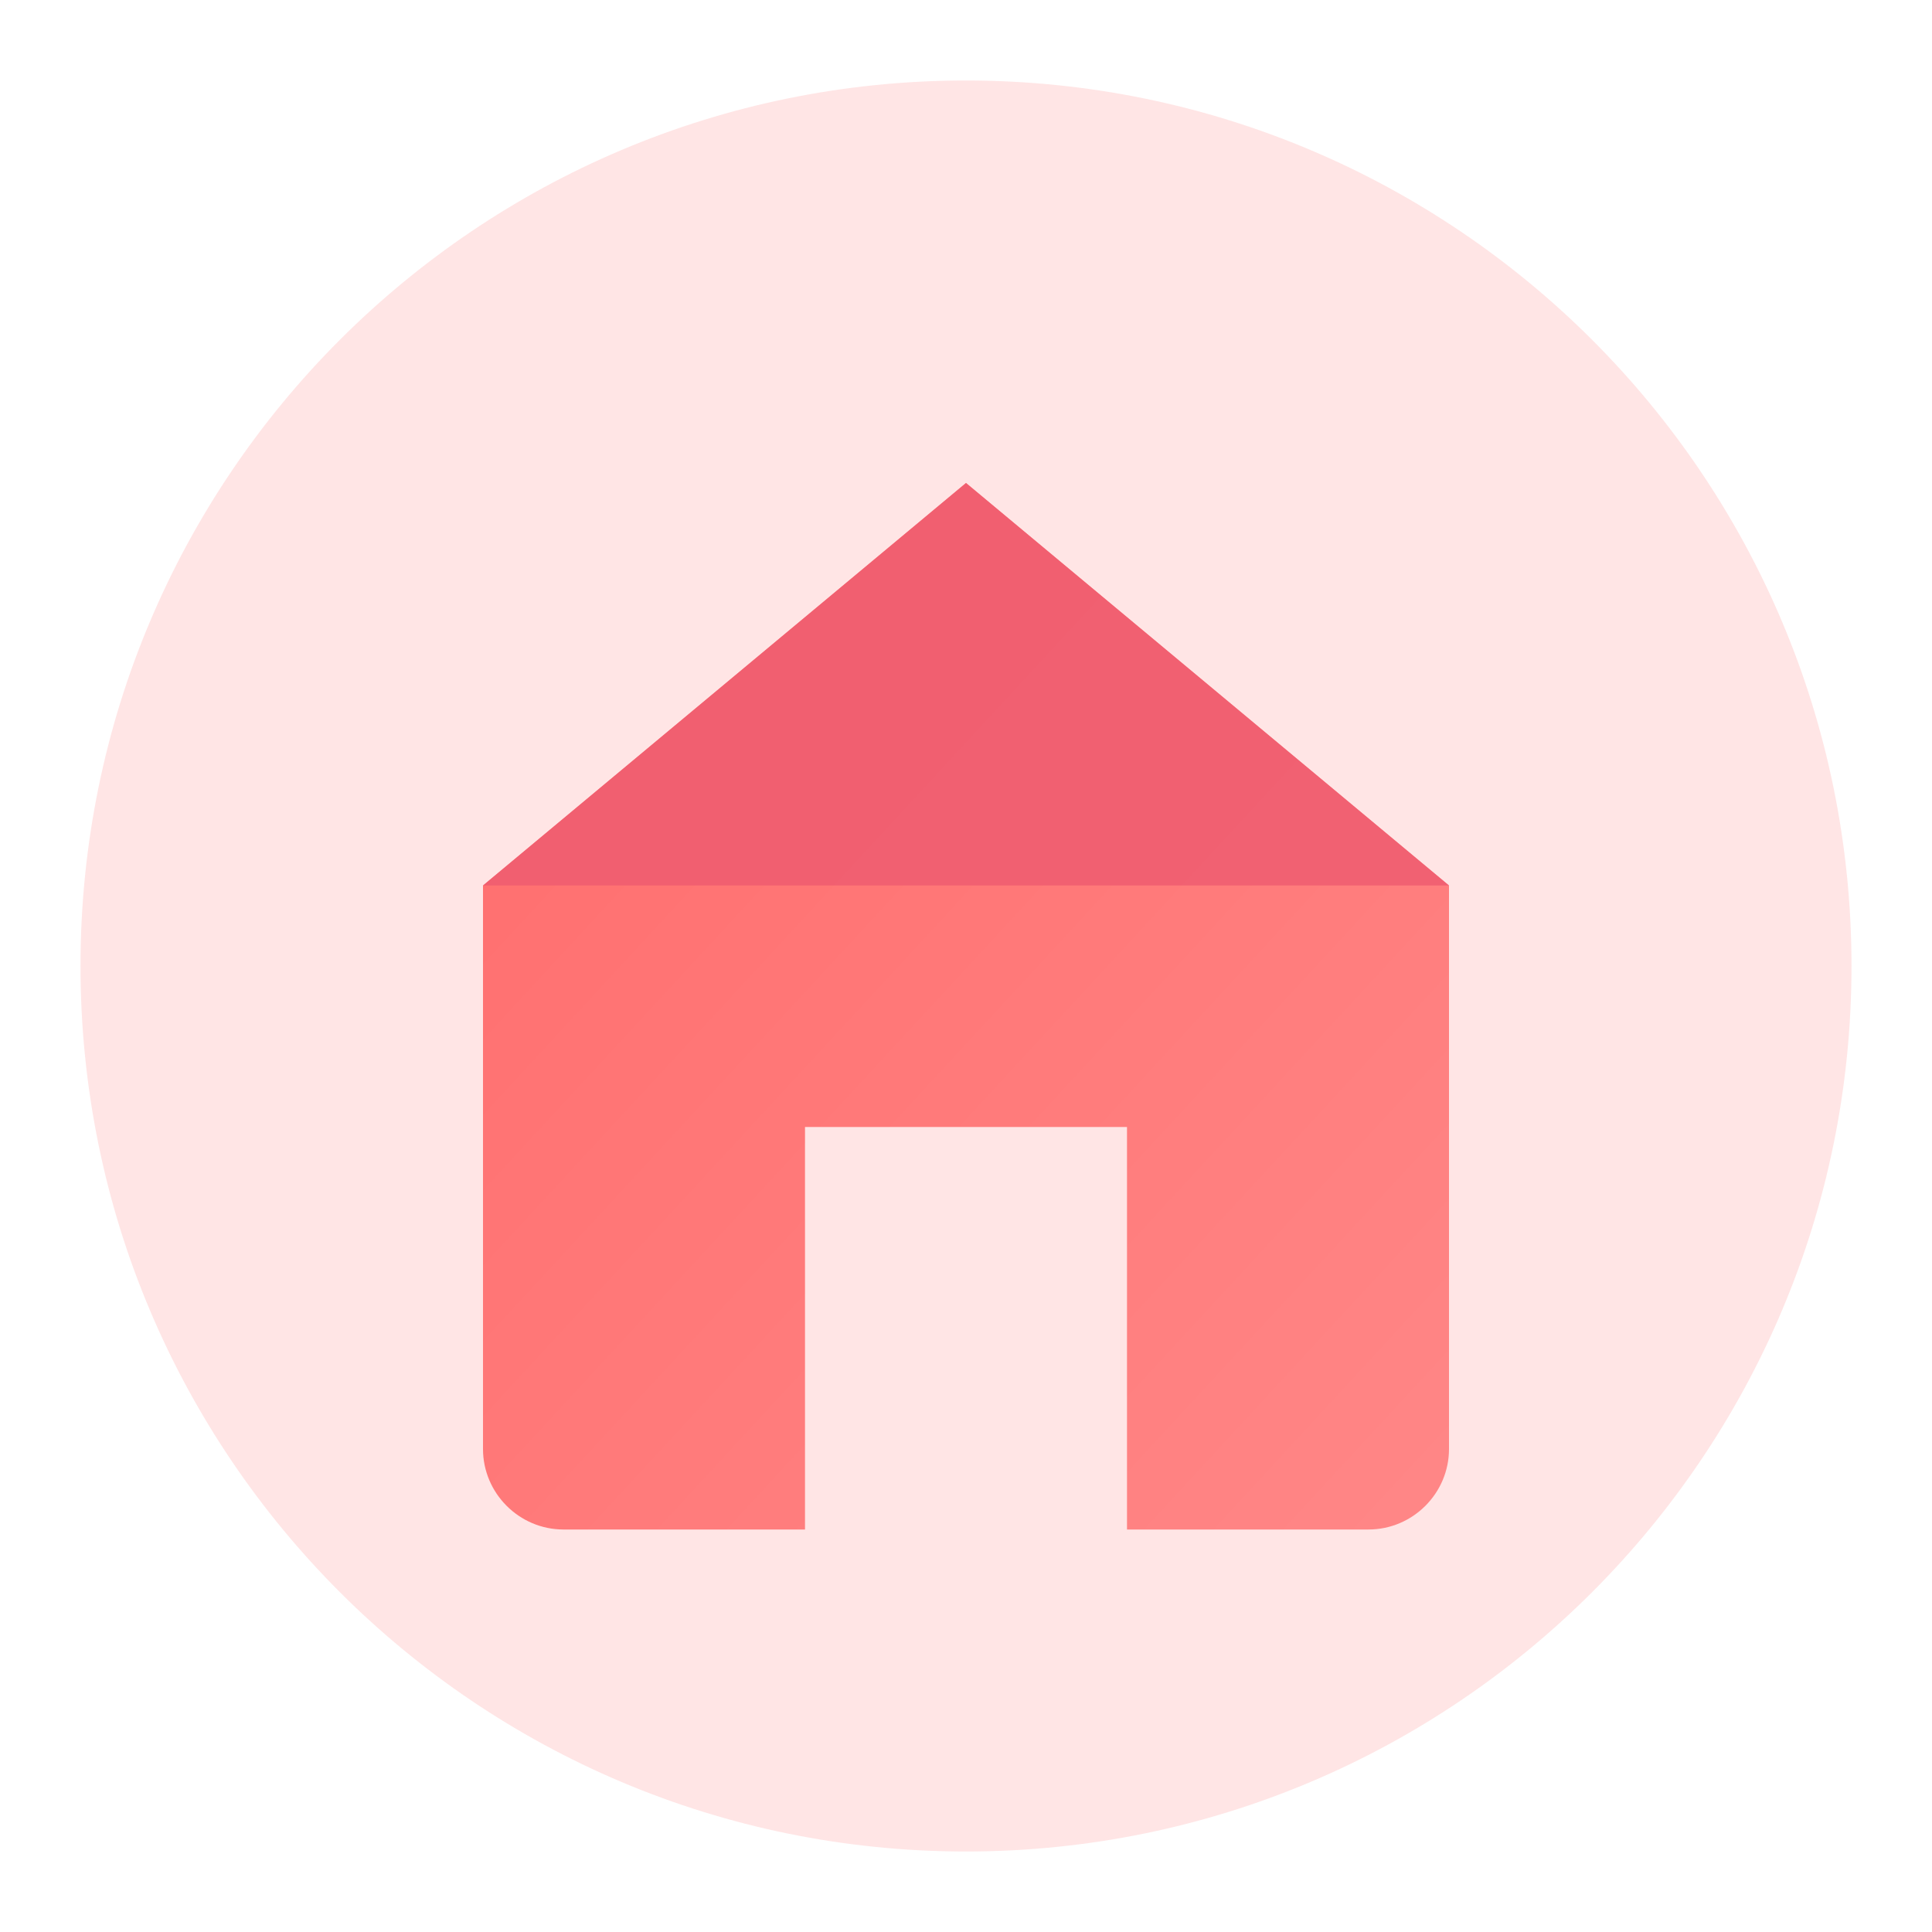
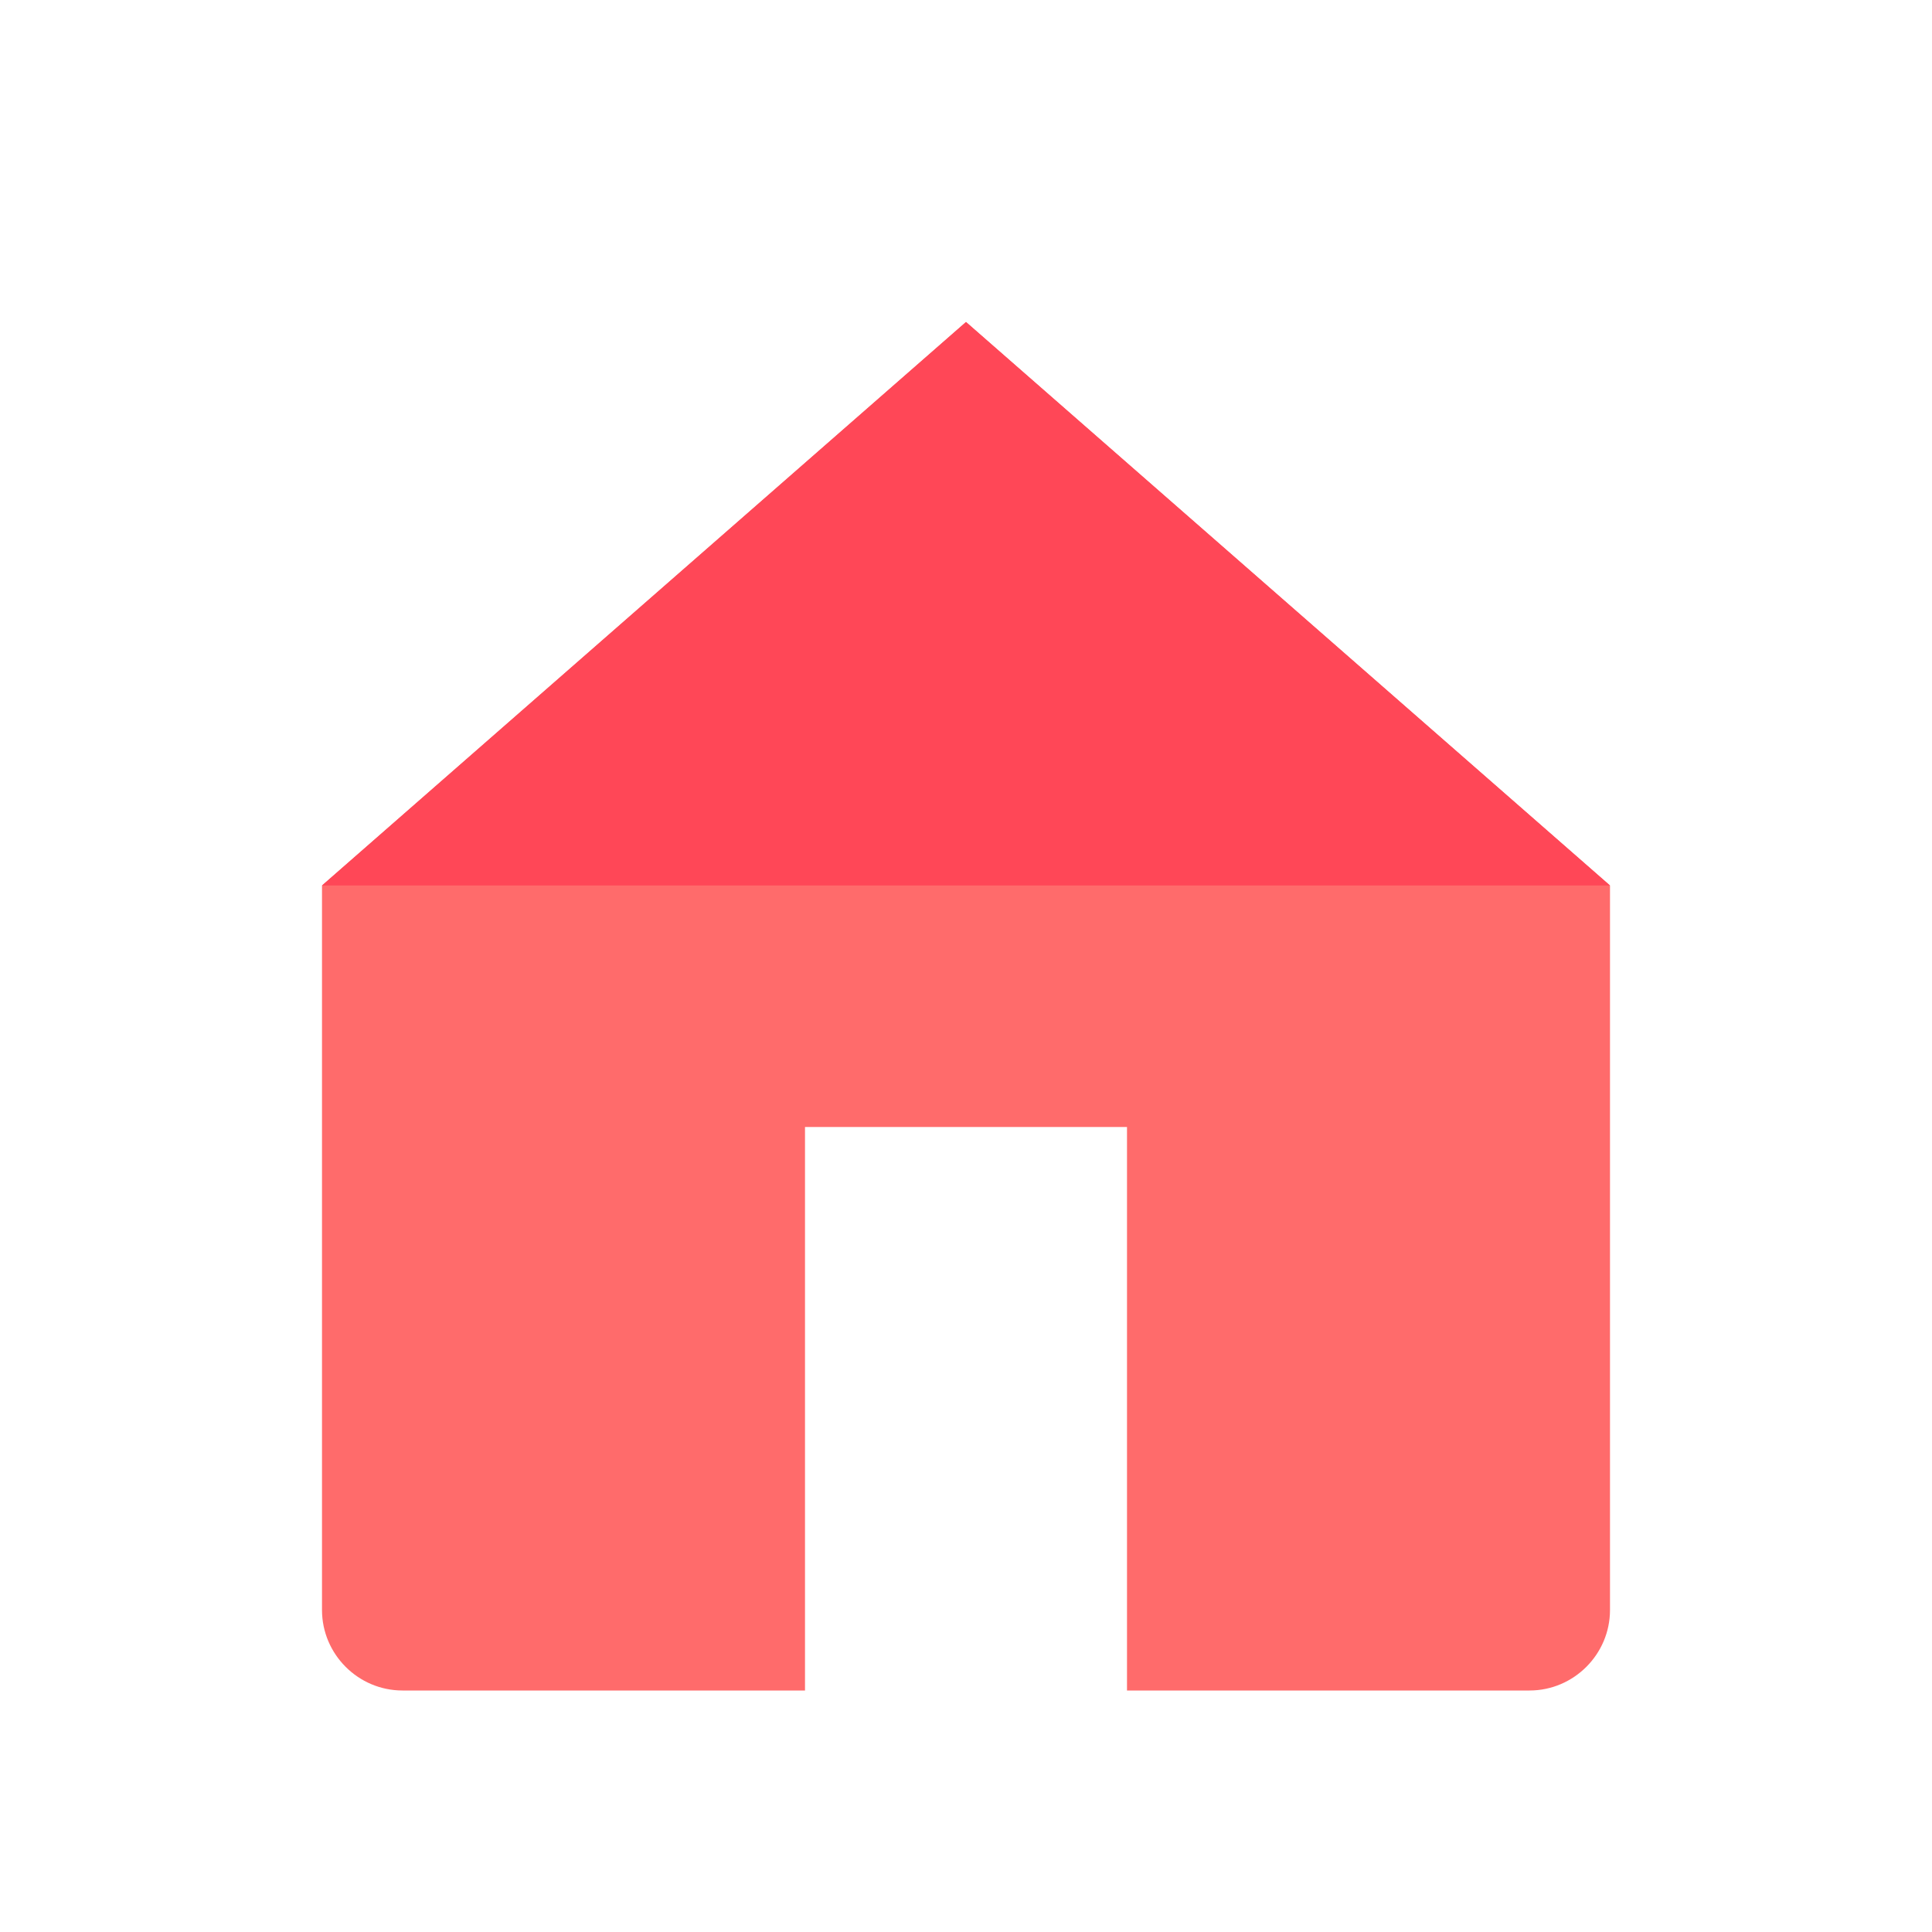
<svg xmlns="http://www.w3.org/2000/svg" width="48" height="48" viewBox="0 0 48 48">
-   <defs>
-     <linearGradient id="homeGrad" x1="0%" y1="0%" x2="100%" y2="100%">
-       <stop offset="0%" style="stop-color:#ff6b6b;stop-opacity:1" />
-       <stop offset="100%" style="stop-color:#ff8787;stop-opacity:1" />
-     </linearGradient>
-   </defs>
-   <circle cx="24" cy="24" r="22" fill="#ffe5e5" />
-   <path d="M24 12l-12 10v14c0 1.1.9 2 2 2h6v-10h8v10h6c1.1 0 2-.9 2-2V22z" fill="url(#homeGrad)" />
-   <path d="M24 12l-12 10h24z" fill="#ee5a6f" opacity="0.8" />
+   <path d="M24 8l-16 14v18c0 1.1.9 2 2 2h10v-14h8v14h10c1.1 0 2-.9 2-2V22z" fill="#ff6b6b" />
+   <path d="M24 8l-16 14h32z" fill="#ff4757" />
</svg>
